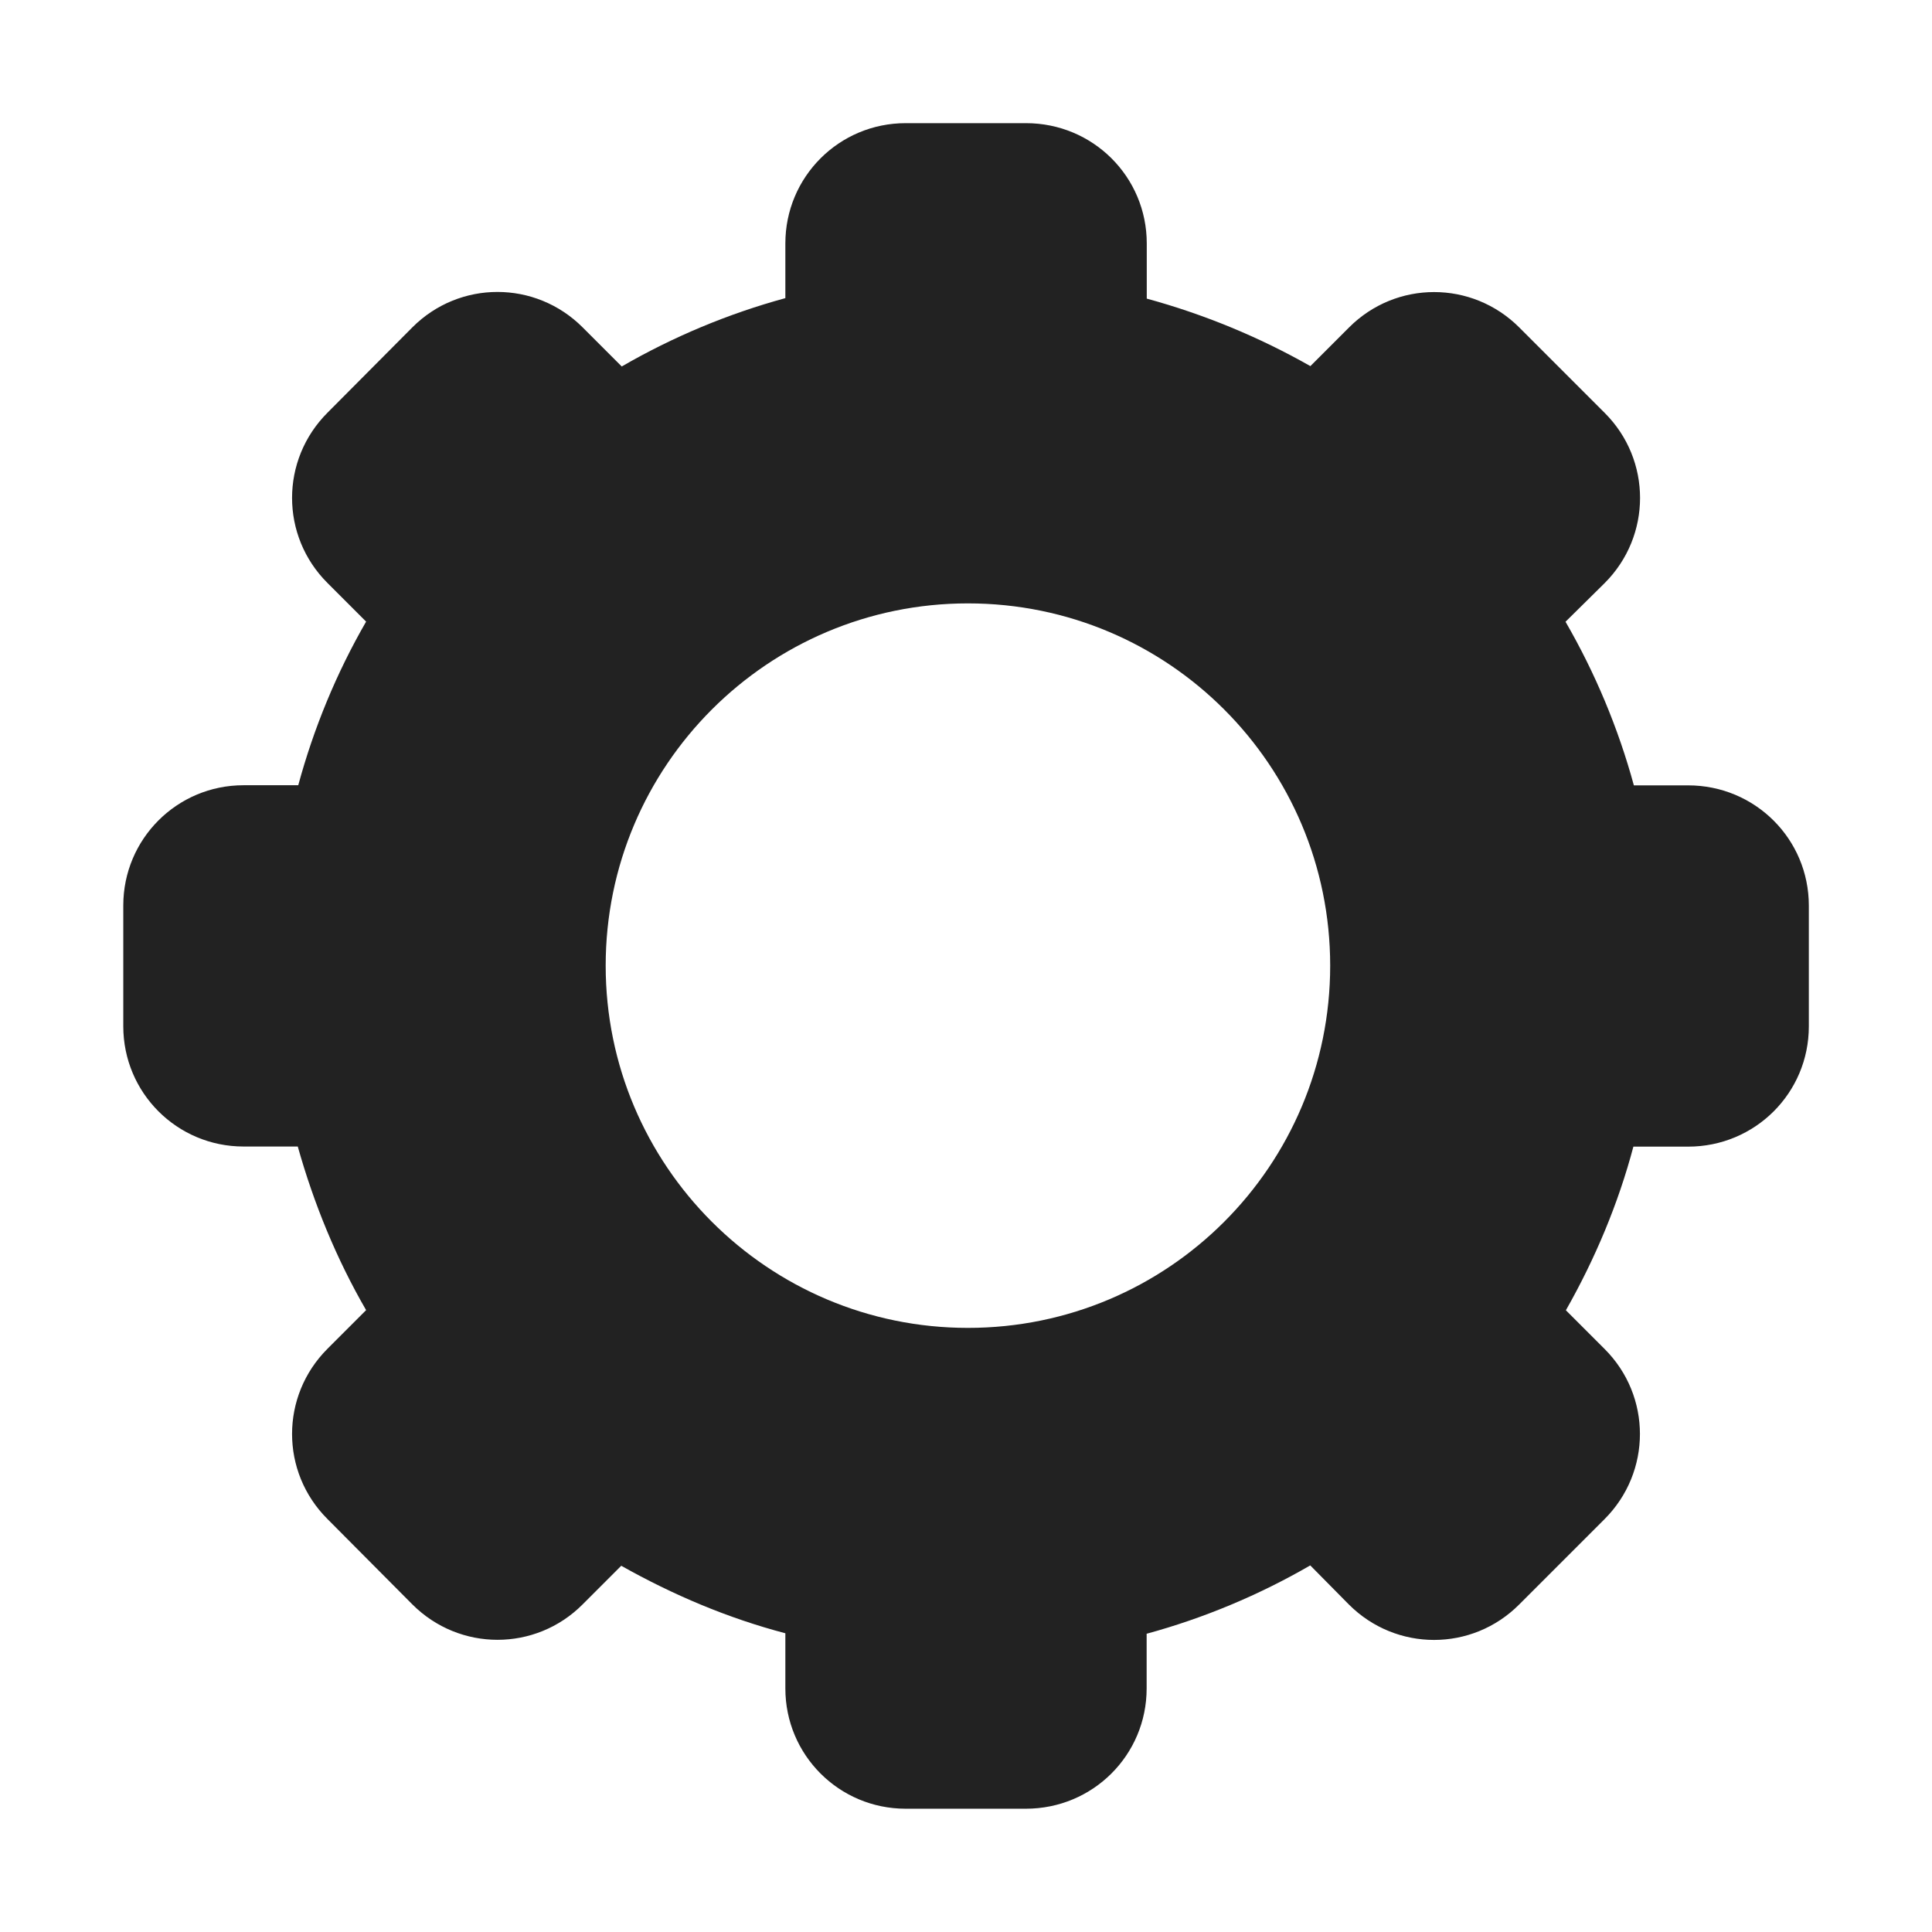
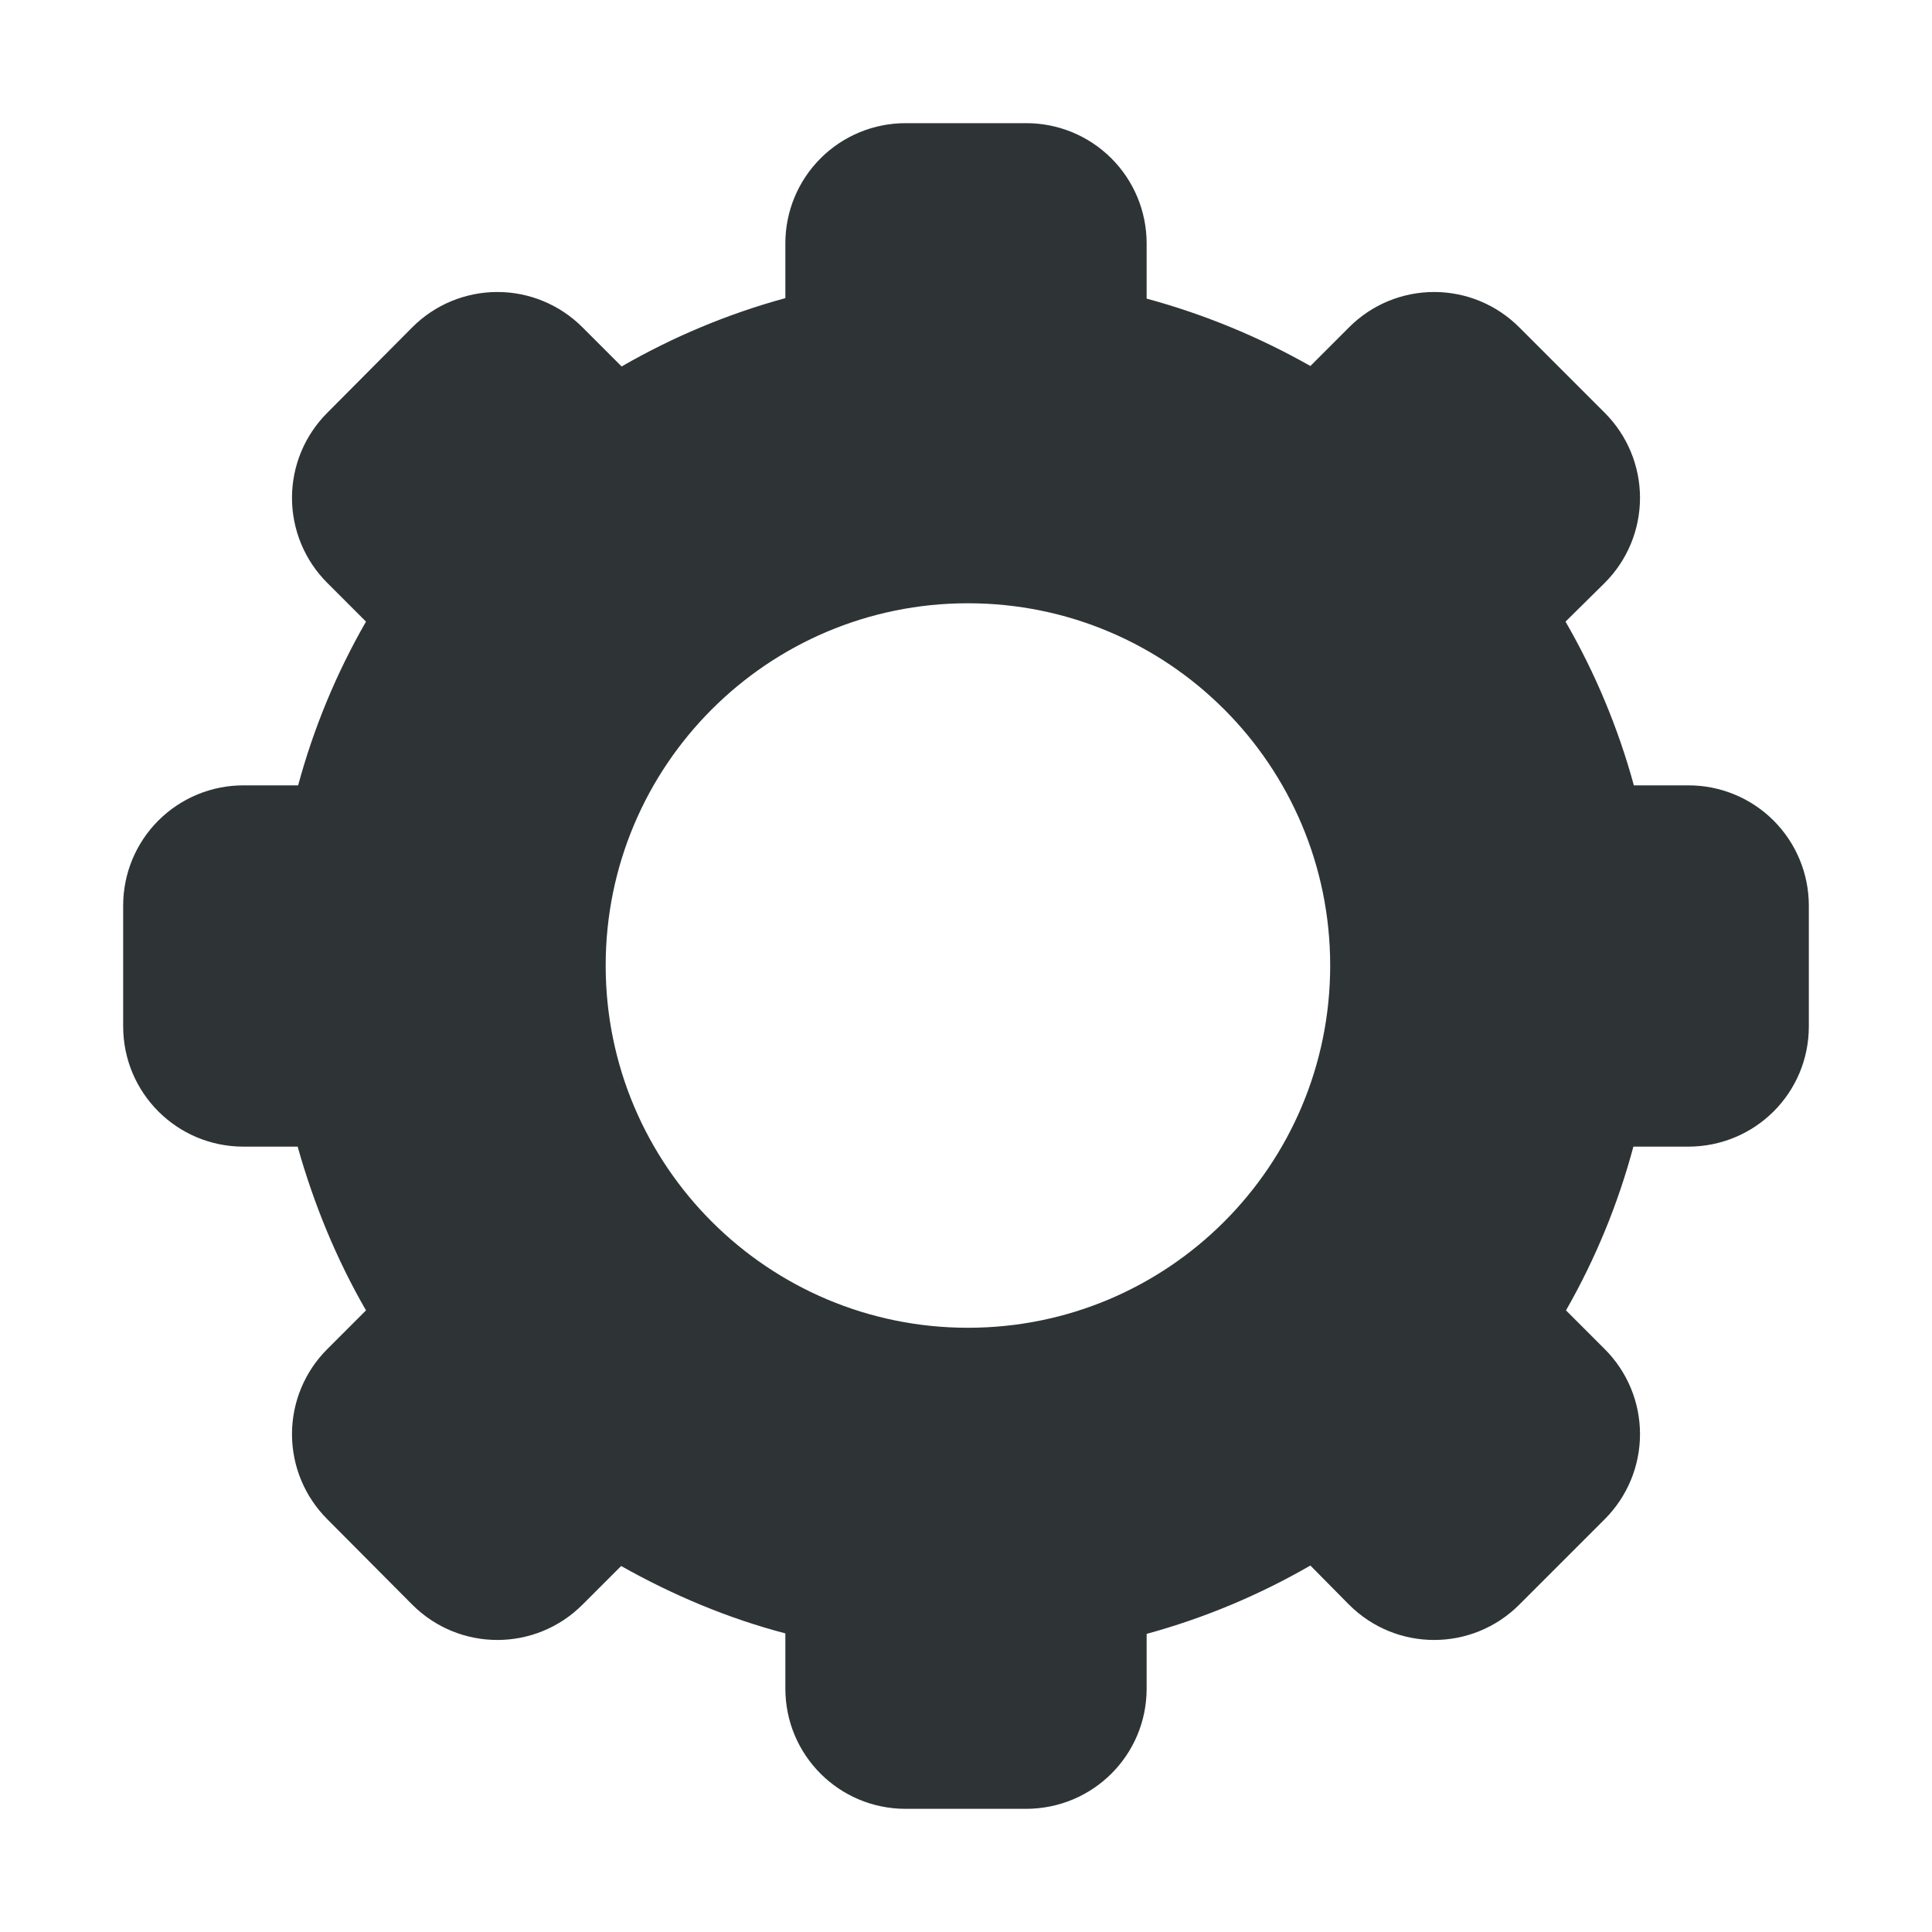
- <svg xmlns="http://www.w3.org/2000/svg" height="16px" viewBox="0 0 16 16" width="16px">
-   <path d="m 7.5 1.02 c -0.551 0 -0.996 0.445 -0.996 0.996 v 0.453 c -0.473 0.129 -0.93 0.32 -1.355 0.566 l -0.324 -0.324 c -0.391 -0.391 -1.02 -0.391 -1.41 0 l -0.703 0.707 c -0.391 0.391 -0.391 1.02 0 1.41 l 0.32 0.32 c -0.246 0.426 -0.434 0.883 -0.562 1.355 h -0.453 c -0.551 0 -0.996 0.445 -0.996 0.996 v 1 c 0 0.551 0.445 0.996 0.996 0.996 h 0.449 c 0.133 0.473 0.32 0.93 0.566 1.355 l -0.32 0.32 c -0.391 0.391 -0.391 1.02 0 1.41 l 0.703 0.707 c 0.391 0.391 1.02 0.391 1.41 0 l 0.32 -0.32 c 0.43 0.242 0.883 0.434 1.359 0.559 v 0.457 c 0 0.551 0.445 0.996 0.996 0.996 h 0.996 c 0.555 0 1 -0.445 1 -0.996 v -0.453 c 0.473 -0.129 0.93 -0.32 1.355 -0.566 l 0.32 0.324 c 0.391 0.391 1.02 0.391 1.41 0 l 0.707 -0.707 c 0.391 -0.391 0.391 -1.02 0 -1.41 l -0.32 -0.32 c 0.242 -0.426 0.434 -0.883 0.559 -1.355 h 0.453 c 0.555 0 1 -0.445 1 -0.996 v -1 c 0 -0.551 -0.445 -0.996 -1 -0.996 h -0.449 c -0.129 -0.473 -0.32 -0.93 -0.566 -1.355 l 0.324 -0.32 c 0.391 -0.391 0.391 -1.02 0 -1.41 l -0.707 -0.707 c -0.391 -0.391 -1.02 -0.391 -1.41 0 l -0.32 0.32 c -0.426 -0.242 -0.883 -0.43 -1.355 -0.559 v -0.457 c 0 -0.551 -0.445 -0.996 -1 -0.996 z m 0.516 3.977 c 1.66 0 3 1.344 3 3 s -1.34 3 -3 3 c -1.656 0 -3 -1.344 -3 -3 s 1.344 -3 3 -3 z m 0 0" fill="#222222" />
+ <svg xmlns="http://www.w3.org/2000/svg" width="16" height="16">
+   <path fill="#2e3436" d="M7.5 1.02a.995.995 0 0 0-.996.996v.453c-.473.129-.93.32-1.356.566l-.324-.324a.995.995 0 0 0-1.41 0l-.703.707a.995.995 0 0 0 0 1.41l.32.32a5.712 5.712 0 0 0-.562 1.356h-.453a.995.995 0 0 0-.996.996v1c0 .55.445.996.996.996h.449c.133.473.32.93.566 1.356l-.32.32a.995.995 0 0 0 0 1.41l.703.707c.39.39 1.02.39 1.41 0l.32-.32c.43.242.883.433 1.36.558v.457c0 .551.445.996.996.996h.996c.555 0 1-.445 1-.996v-.453c.473-.129.93-.32 1.356-.566l.32.324c.39.39 1.02.39 1.41 0l.707-.707a.995.995 0 0 0 0-1.41l-.32-.32a5.7 5.7 0 0 0 .558-1.356h.453c.555 0 1-.445 1-.996v-1a.996.996 0 0 0-1-.996h-.449a5.724 5.724 0 0 0-.566-1.356l.324-.32a.995.995 0 0 0 0-1.41l-.707-.707a.995.995 0 0 0-1.41 0l-.32.32a5.867 5.867 0 0 0-1.356-.558v-.457a.996.996 0 0 0-1-.996zm.516 3.976c1.66 0 3 1.344 3 3s-1.34 3-3 3a3 3 0 0 1 0-6zm0 0" />
</svg>
